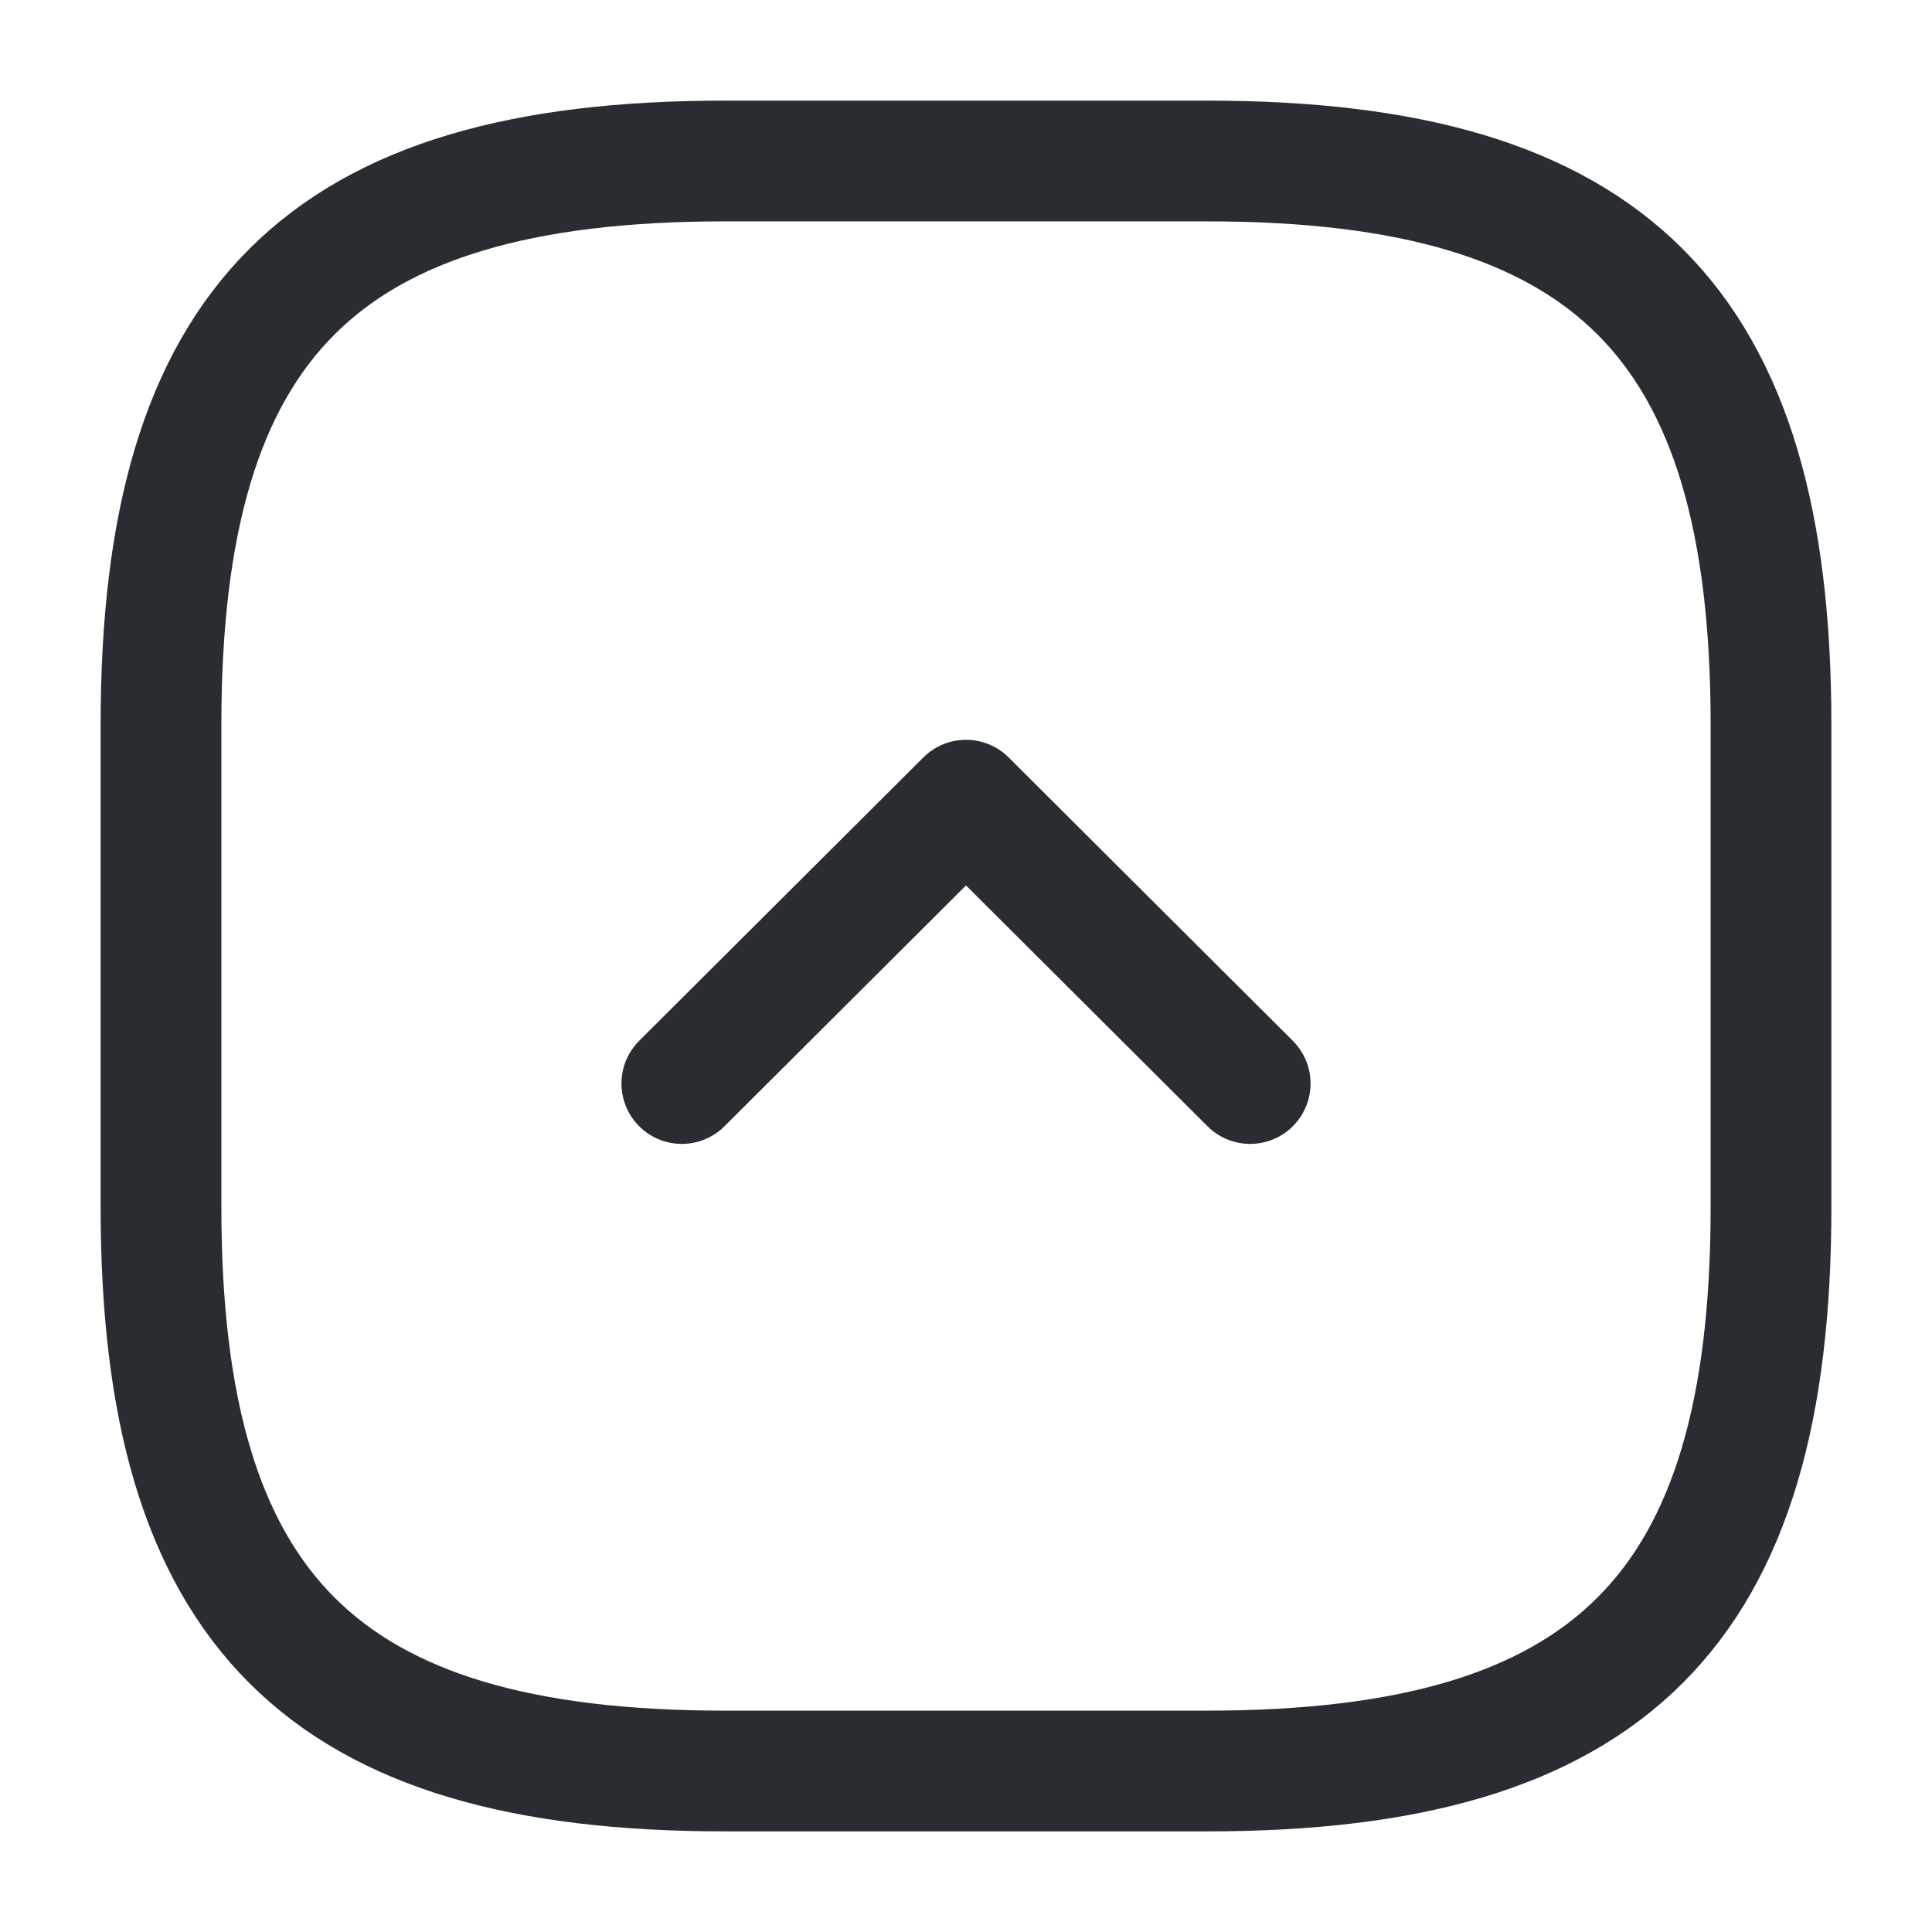
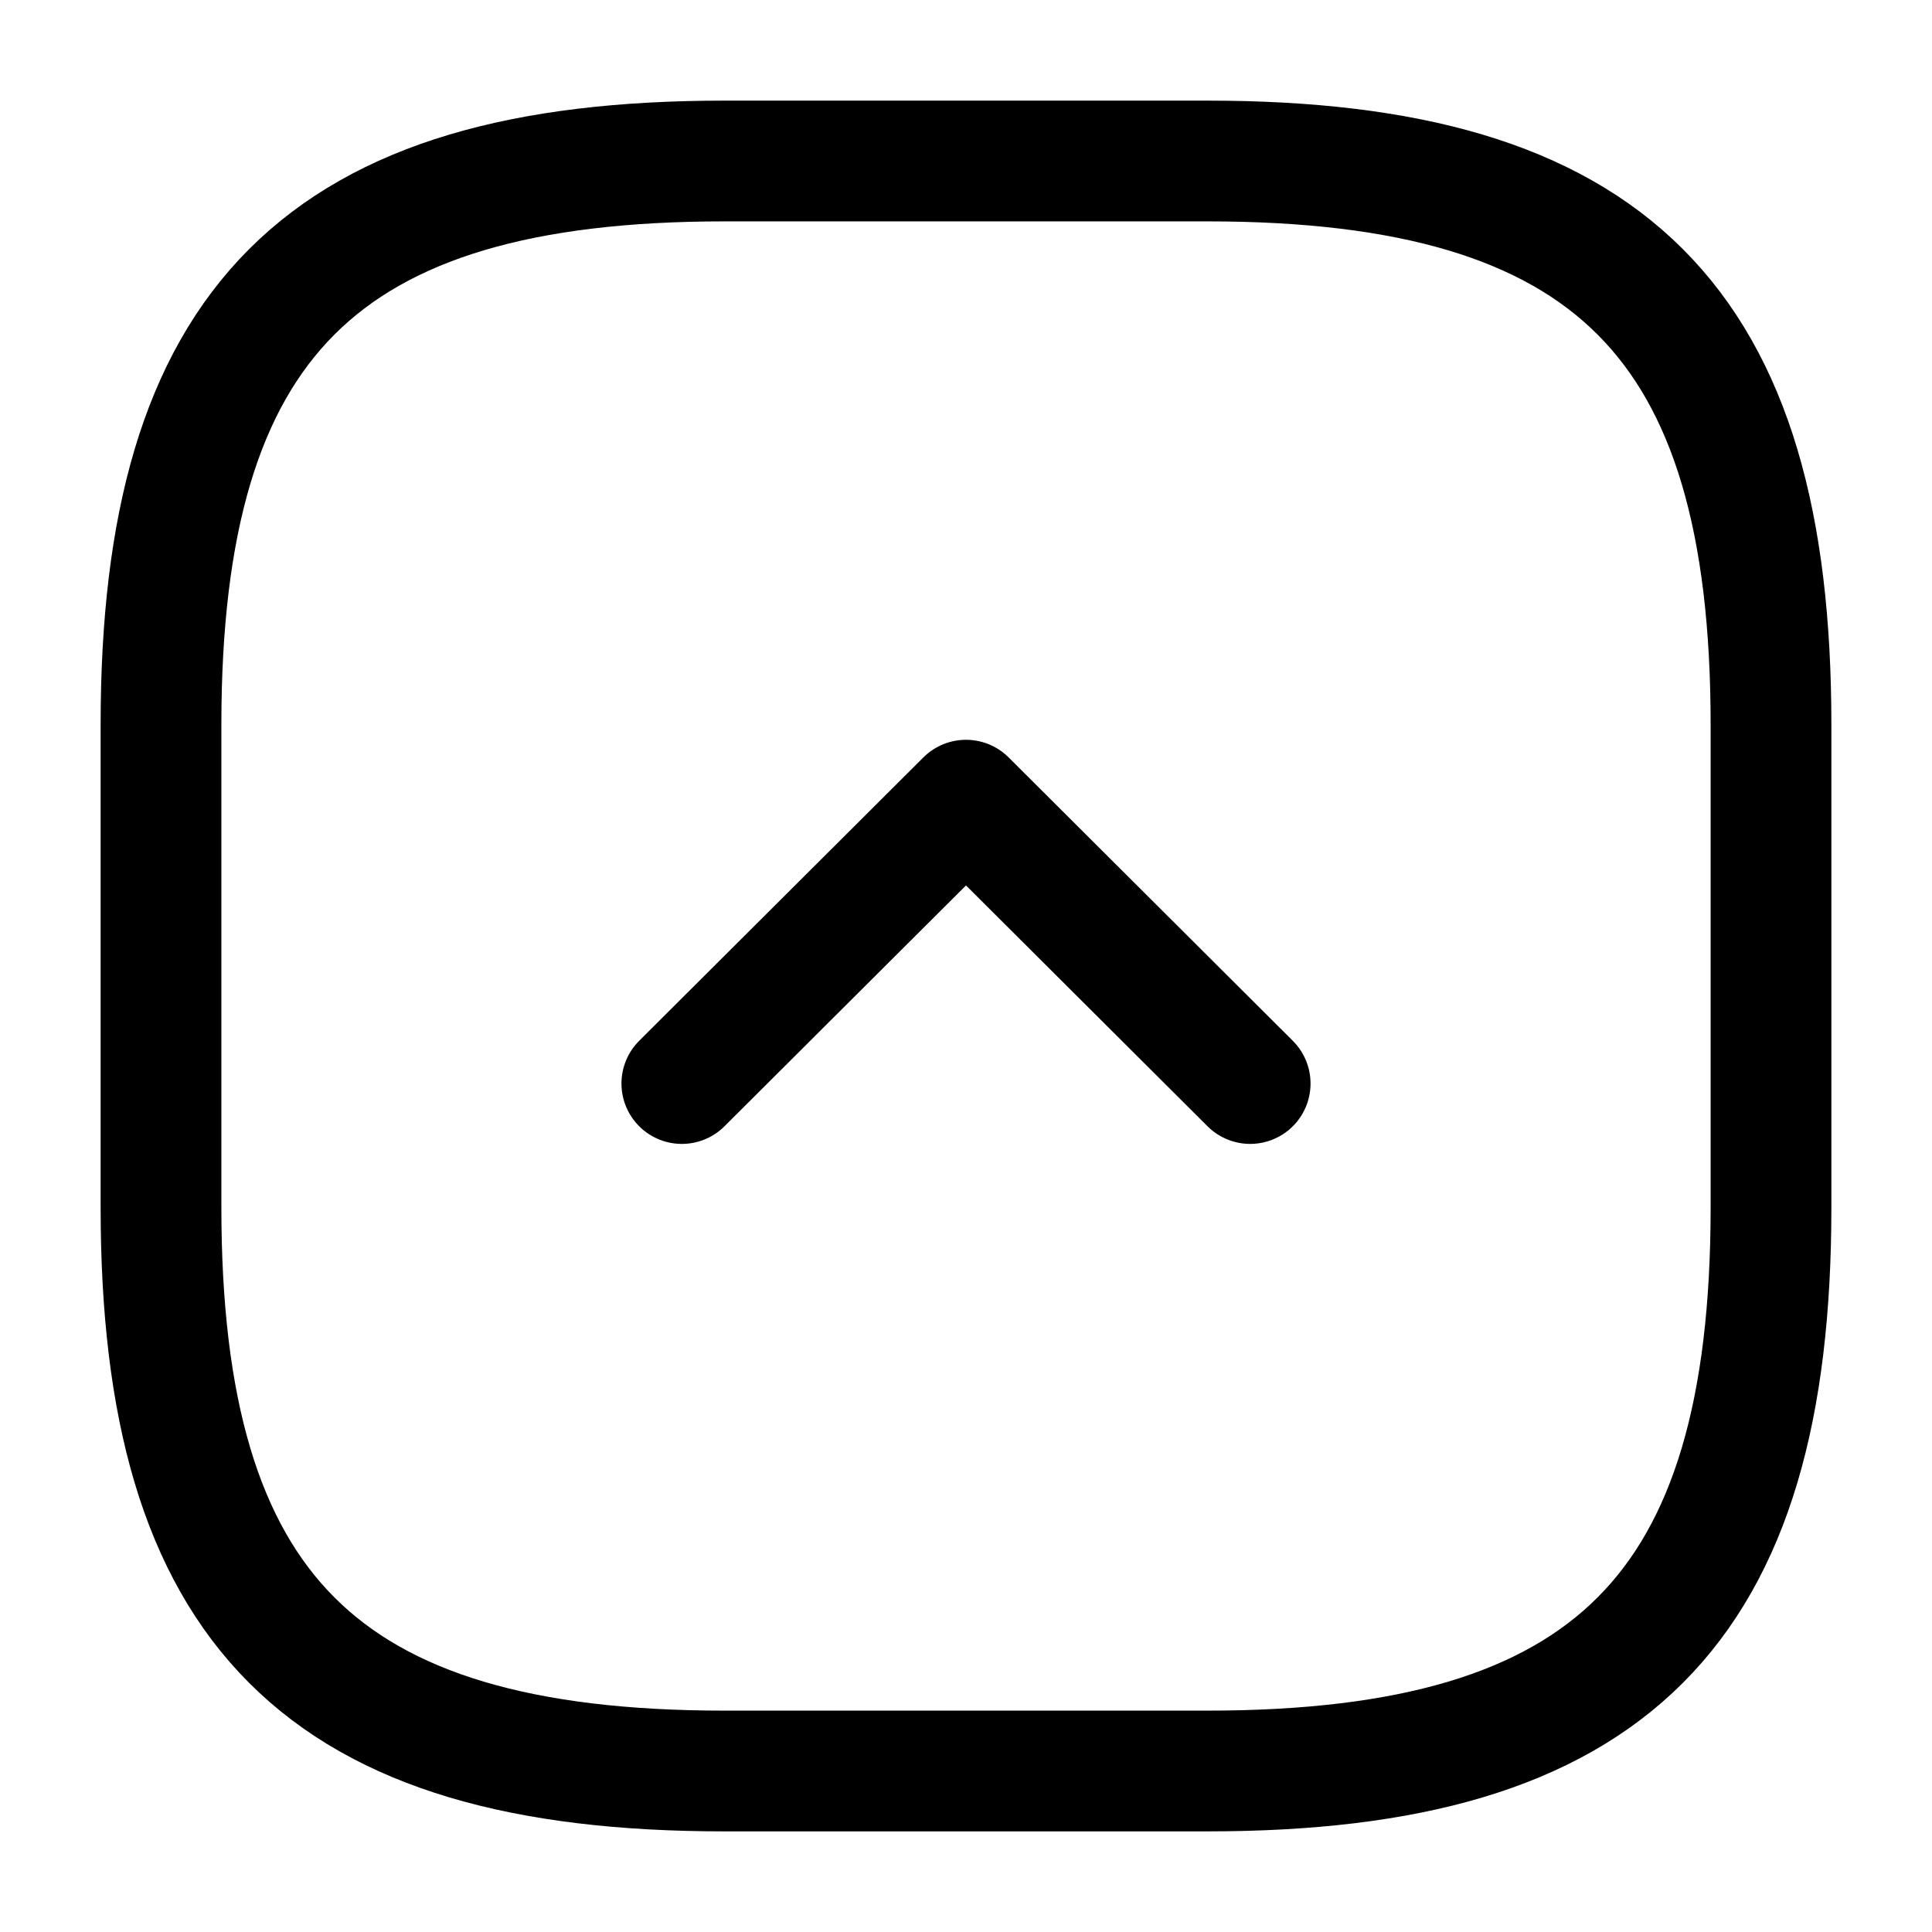
<svg xmlns="http://www.w3.org/2000/svg" class="svg-icon" viewBox="0 0 24 24" fill="none">
-   <path d="M9 22h6c5 0 7-2 7-7V9c0-5-2-7-7-7H9C4 2 2 4 2 9v6c0 5 2 7 7 7Z" stroke="#292D32" stroke-width="1.5" stroke-linecap="round" stroke-linejoin="round" />
-   <path d="M8.47 13.46 12 9.94l3.53 3.52" stroke="#292D32" stroke-width="1.5" stroke-linecap="round" stroke-linejoin="round" />
+   <path d="M9 22h6c5 0 7-2 7-7V9c0-5-2-7-7-7H9C4 2 2 4 2 9v6c0 5 2 7 7 7Z" stroke="currentColor" stroke-width="1.5" stroke-linecap="round" stroke-linejoin="round" />
+   <path d="M8.47 13.46 12 9.94l3.53 3.52" stroke="currentColor" stroke-width="1.5" stroke-linecap="round" stroke-linejoin="round" />
</svg>
